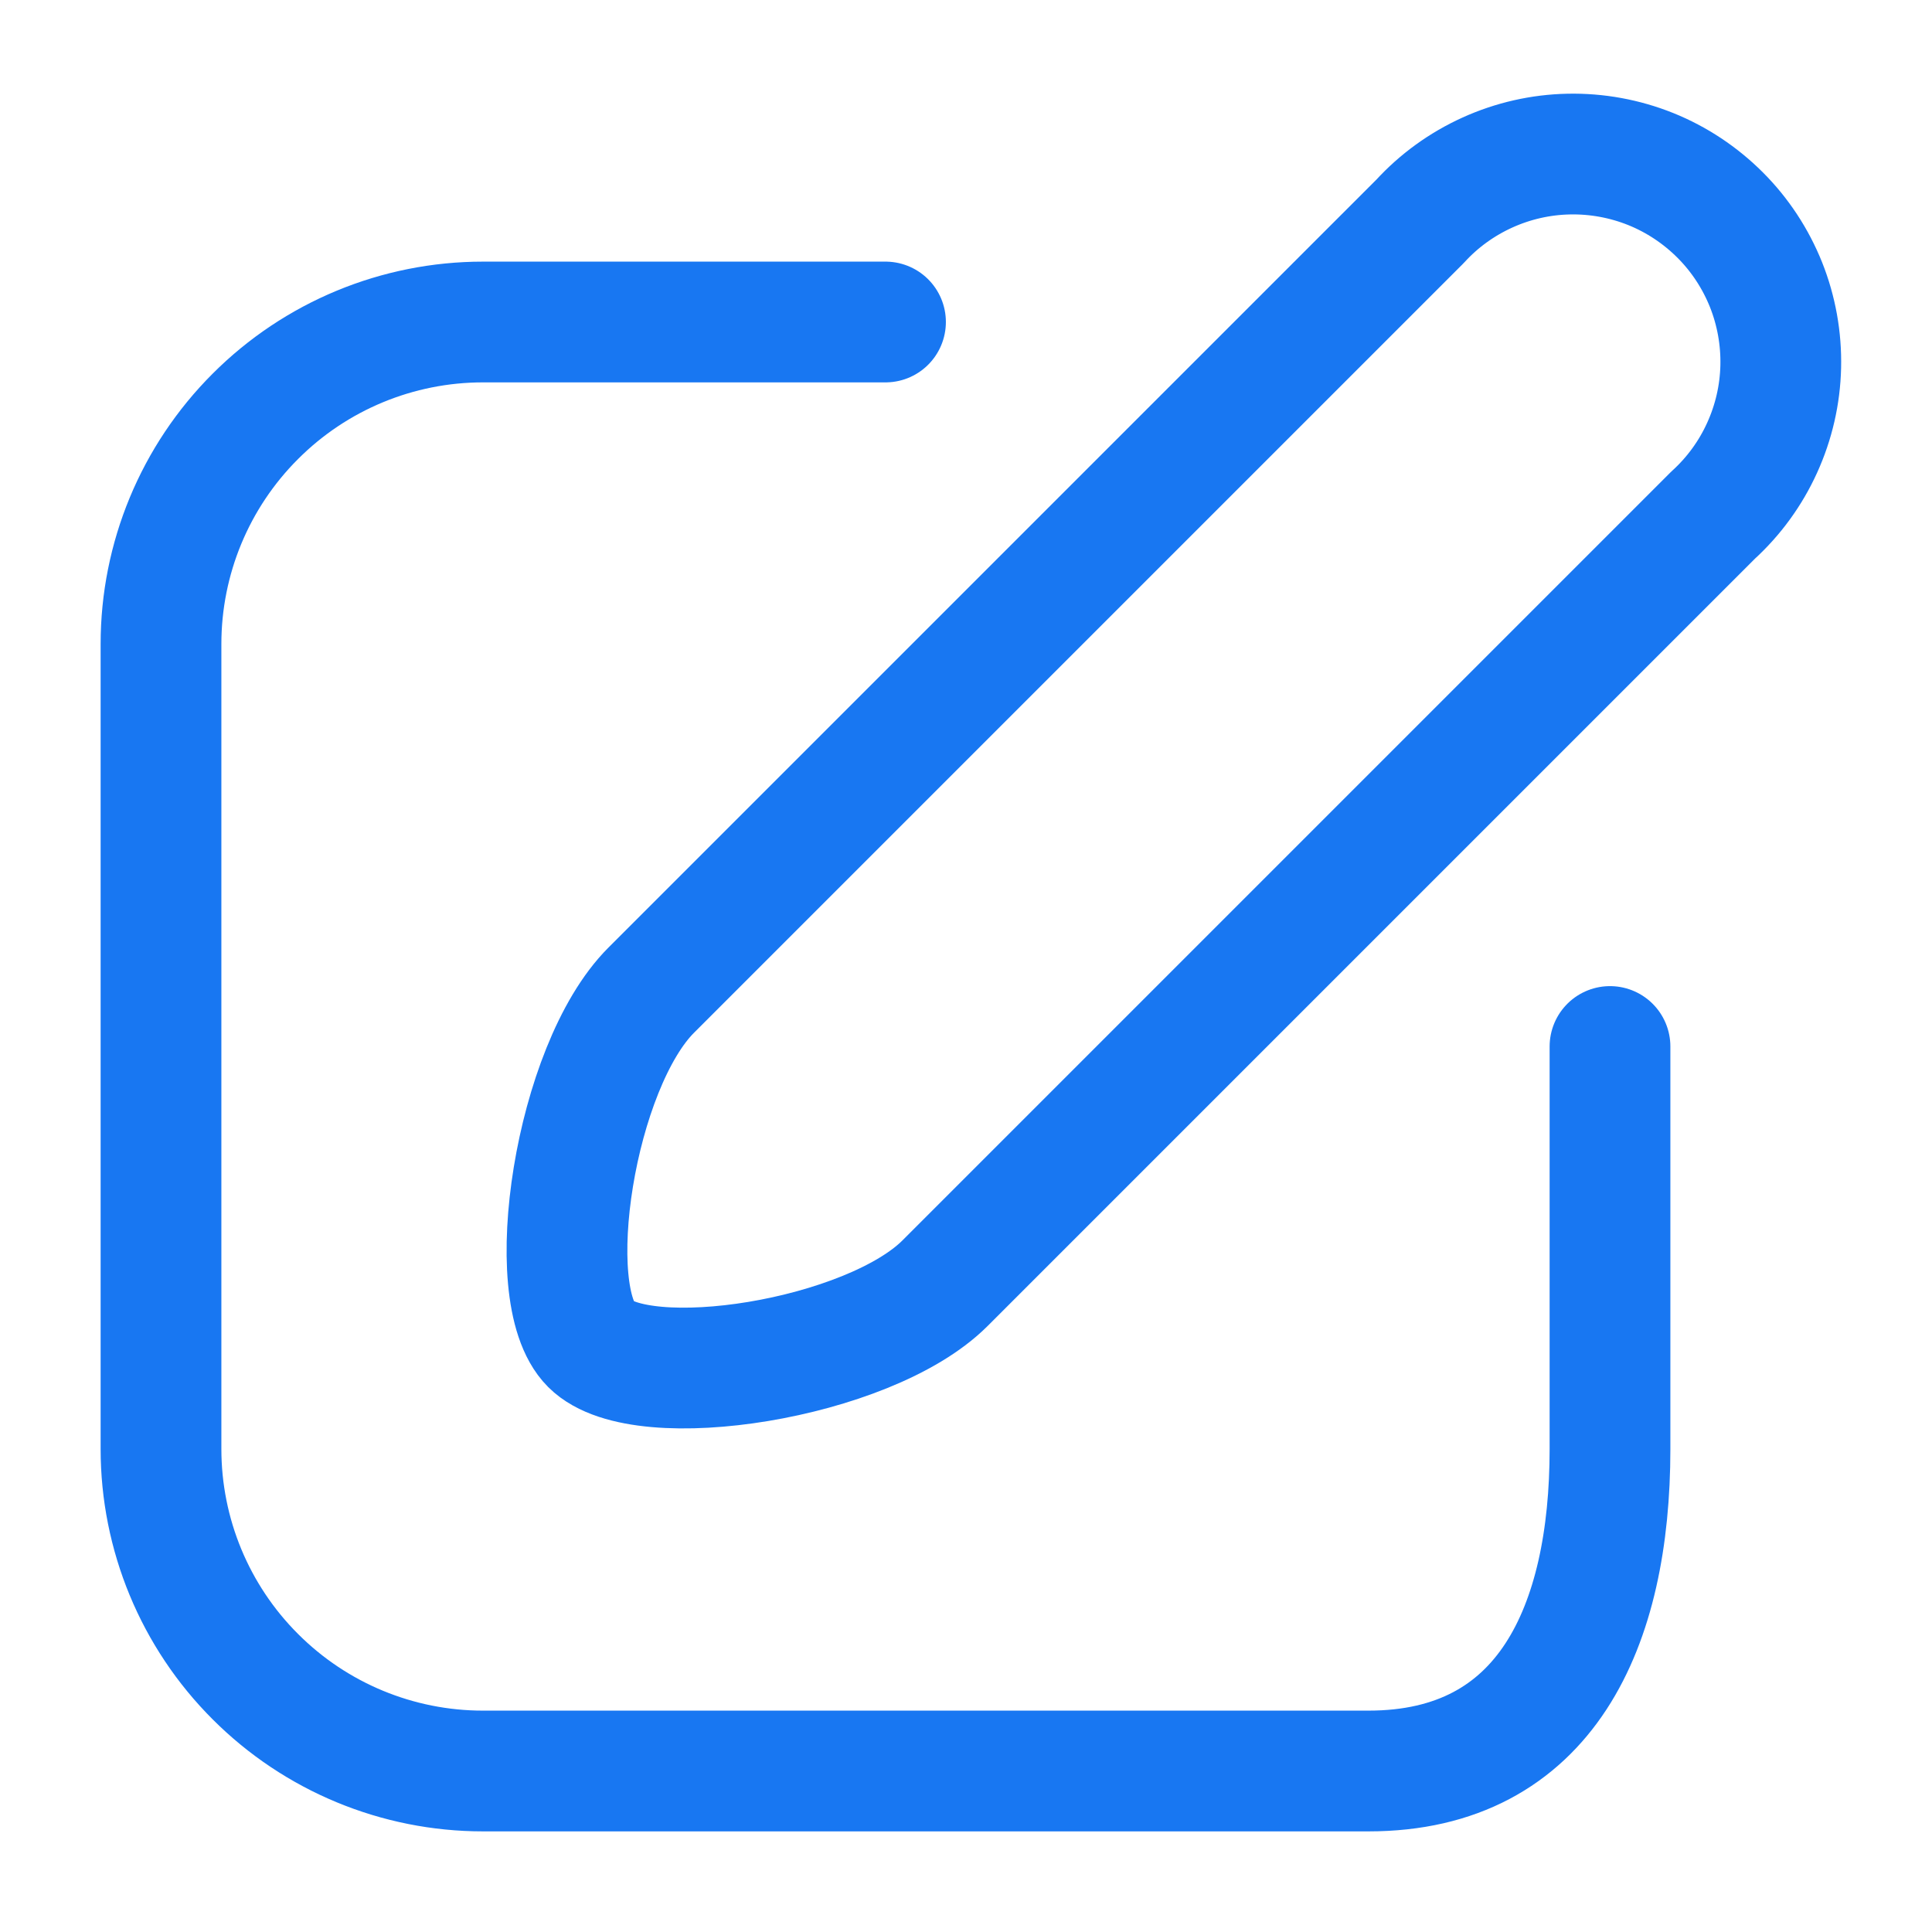
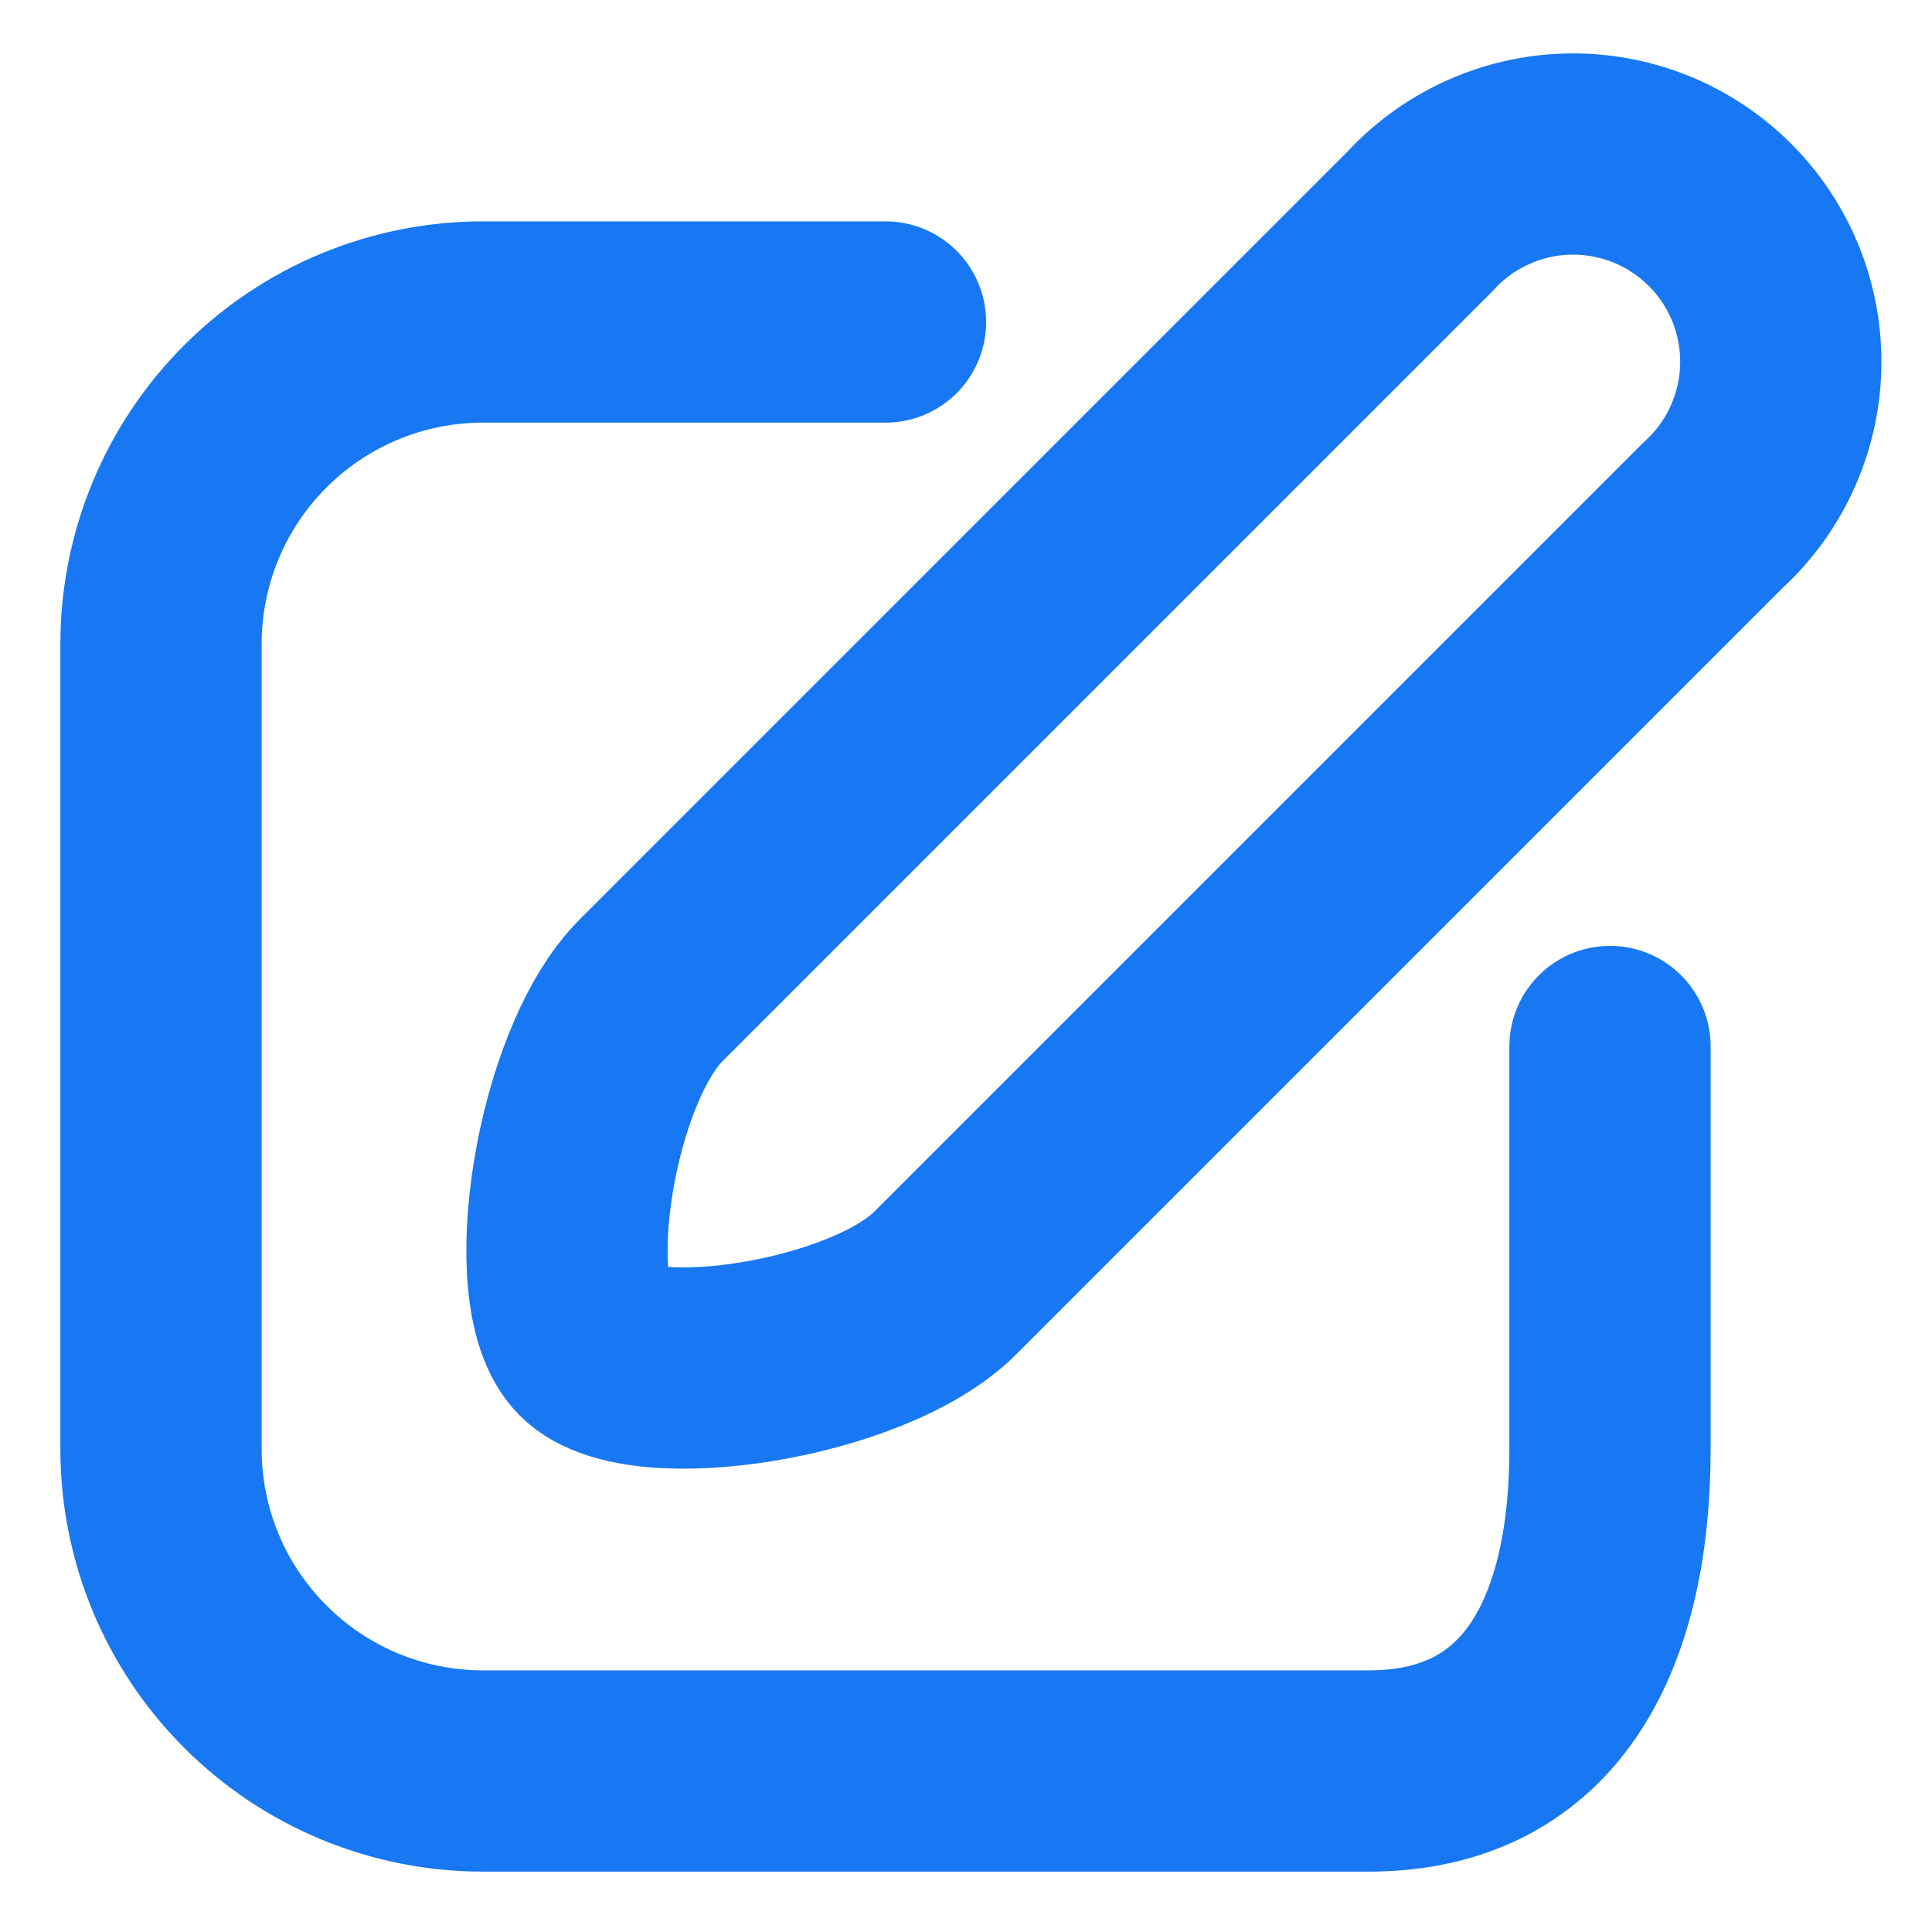
<svg xmlns="http://www.w3.org/2000/svg" width="800px" height="800px" viewBox="0 0 24 24" fill="none">
-   <path d="M21.28 6.4L11.74 15.94C10.79 16.89 7.97 17.33 7.34 16.7C6.71 16.07 7.14 13.25 8.09 12.3L17.64 2.75C17.875 2.493 18.16 2.287 18.478 2.143C18.796 1.999 19.139 1.921 19.488 1.914C19.836 1.907 20.182 1.97 20.506 2.1C20.829 2.23 21.122 2.425 21.369 2.672C21.615 2.918 21.808 3.212 21.938 3.536C22.067 3.86 22.129 4.206 22.121 4.555C22.113 4.903 22.034 5.246 21.889 5.564C21.745 5.881 21.538 6.165 21.28 6.4V6.4Z" stroke="#1877F2" stroke-width="1.5" stroke-linecap="round" stroke-linejoin="round" />
-   <path d="M11 4H6C4.939 4 3.922 4.421 3.172 5.172C2.421 5.922 2 6.939 2 8V18C2 19.061 2.421 20.078 3.172 20.828C3.922 21.579 4.939 22 6 22H17C19.21 22 20 20.2 20 18V13" stroke="#1877F2" stroke-width="1.5" stroke-linecap="round" stroke-linejoin="round" />
+   <path d="M21.28 6.4L11.74 15.94C10.79 16.89 7.97 17.33 7.34 16.7C6.71 16.07 7.14 13.25 8.09 12.3L17.64 2.75C17.875 2.493 18.16 2.287 18.478 2.143C18.796 1.999 19.139 1.921 19.488 1.914C19.836 1.907 20.182 1.97 20.506 2.1C20.829 2.23 21.122 2.425 21.369 2.672C21.615 2.918 21.808 3.212 21.938 3.536C22.067 3.86 22.129 4.206 22.121 4.555C22.113 4.903 22.034 5.246 21.889 5.564C21.745 5.881 21.538 6.165 21.28 6.4V6.4Z" stroke="#1877F2" stroke-width="2.5" stroke-linecap="round" stroke-linejoin="round" />
+   <path d="M11 4H6C4.939 4 3.922 4.421 3.172 5.172C2.421 5.922 2 6.939 2 8V18C2 19.061 2.421 20.078 3.172 20.828C3.922 21.579 4.939 22 6 22H17C19.21 22 20 20.2 20 18V13" stroke="#1877F2" stroke-width="2.5" stroke-linecap="round" stroke-linejoin="round" />
</svg>
